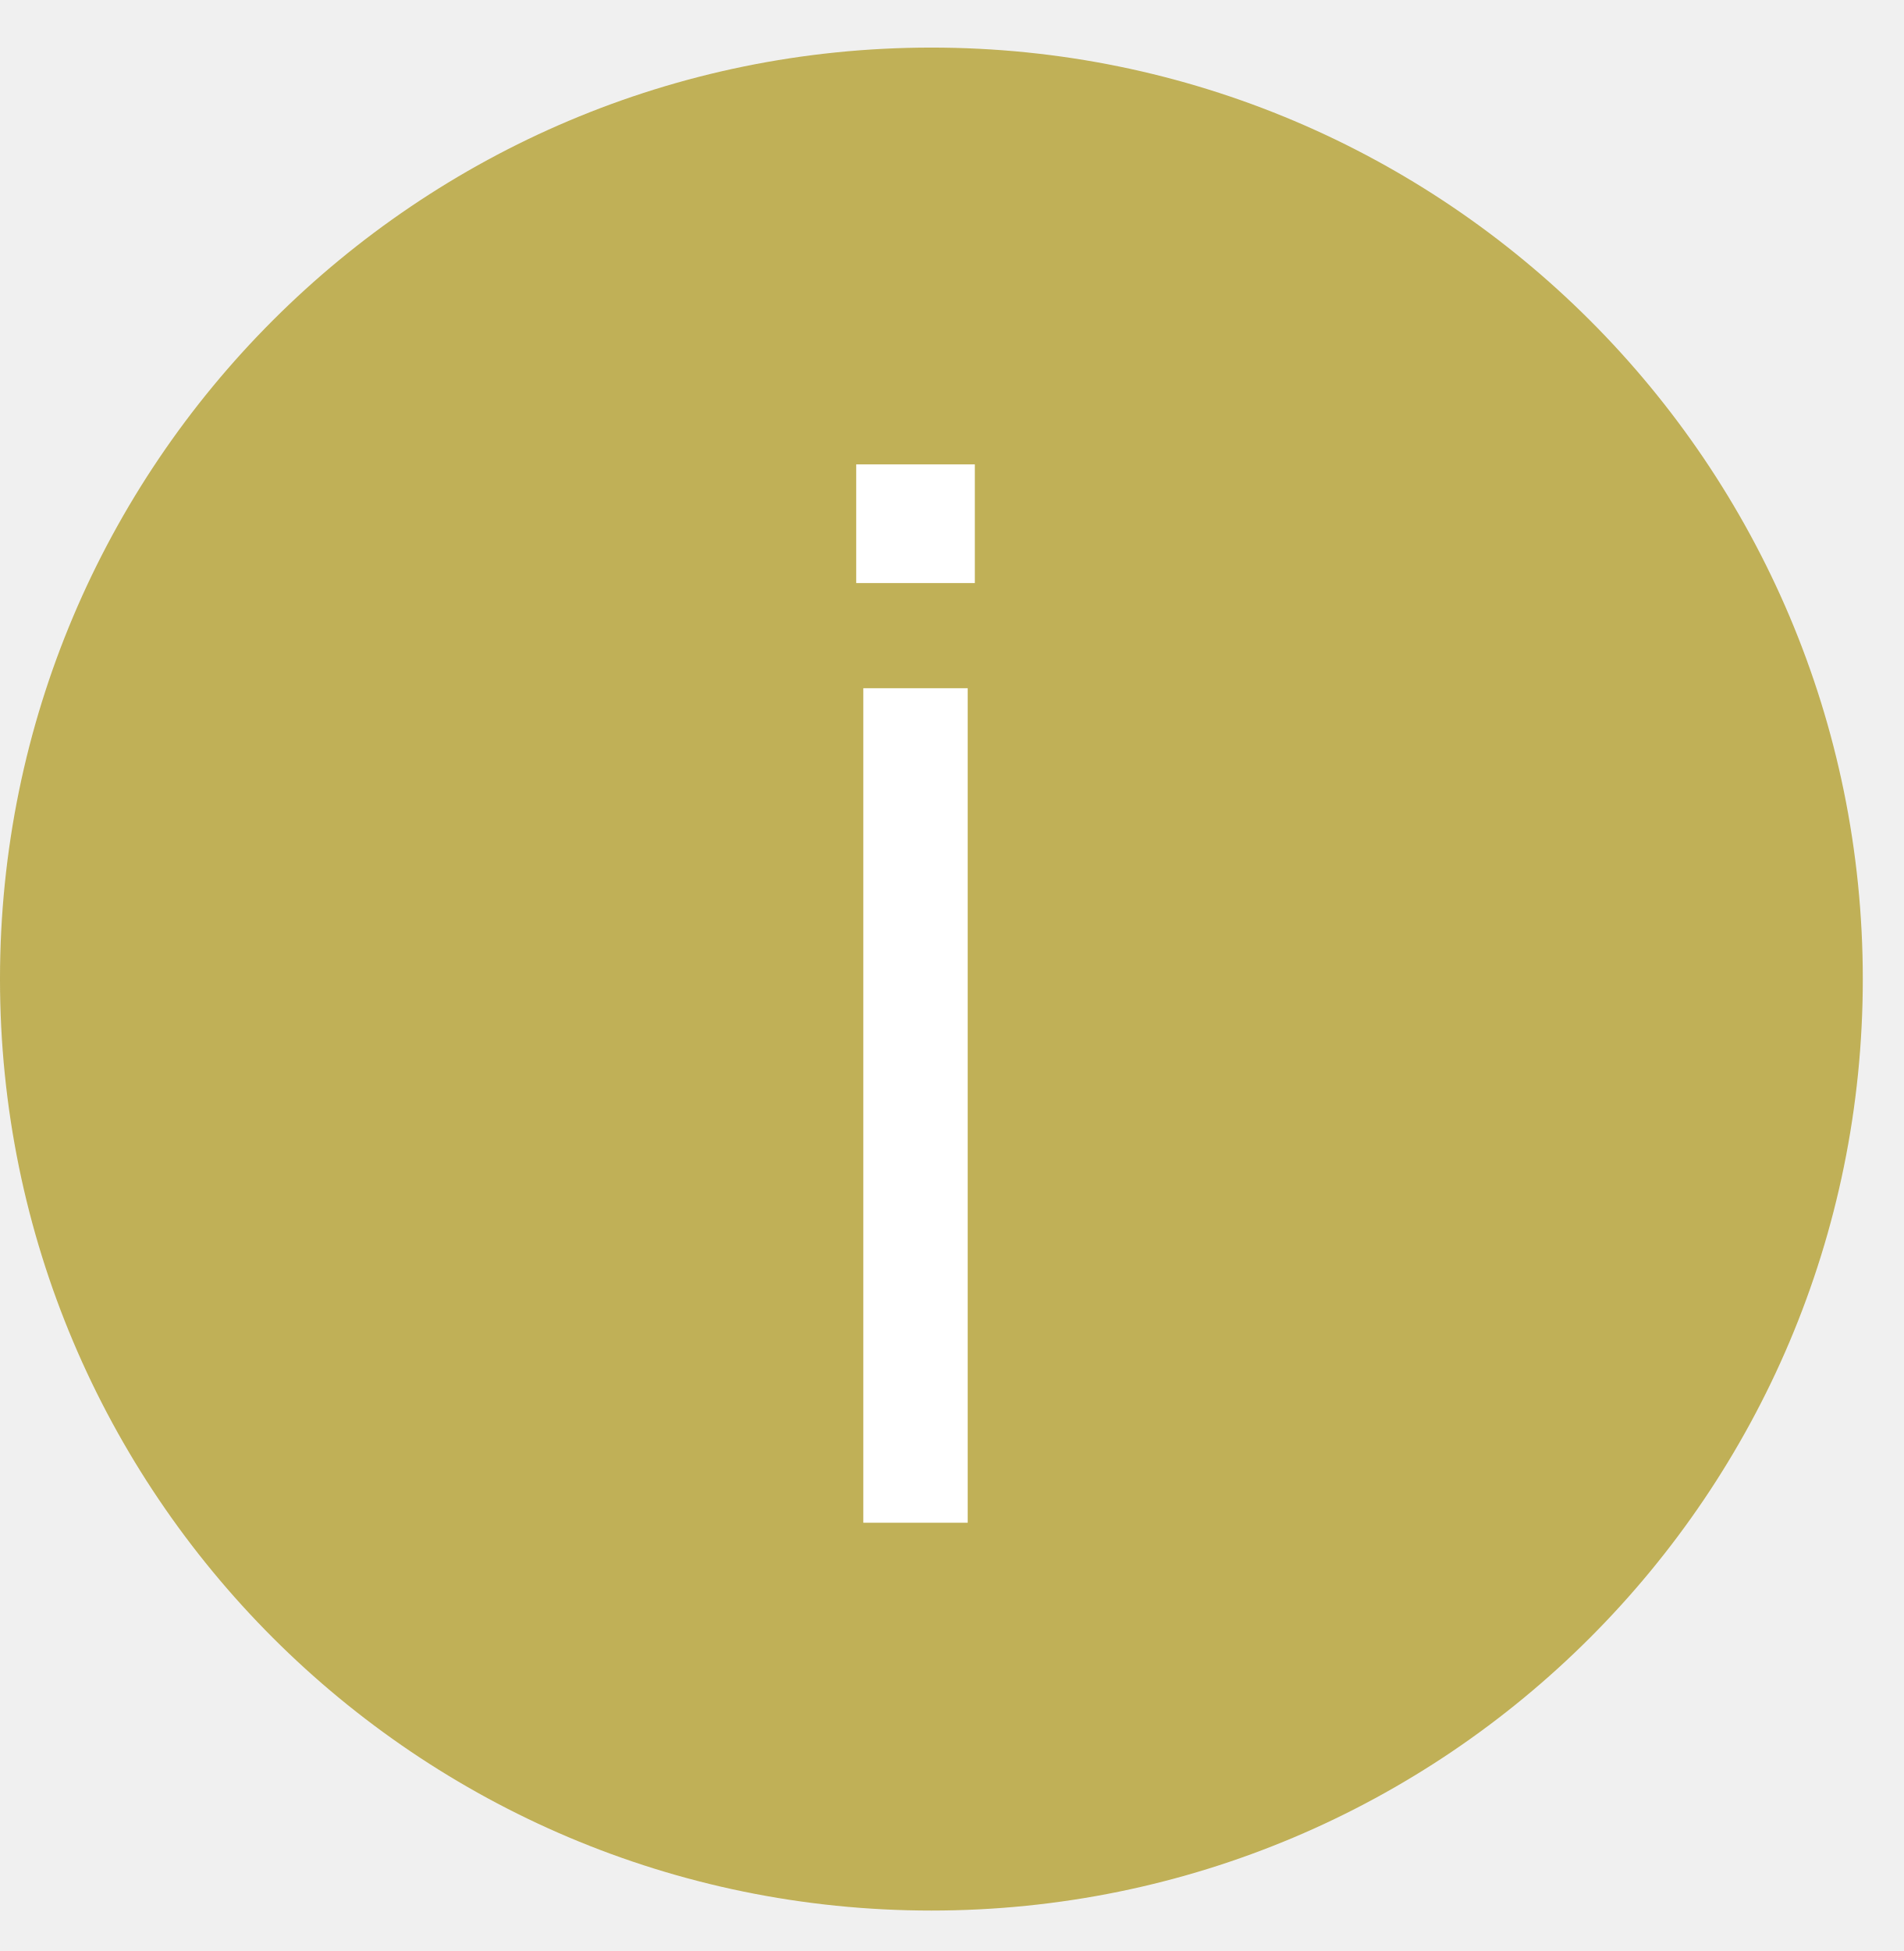
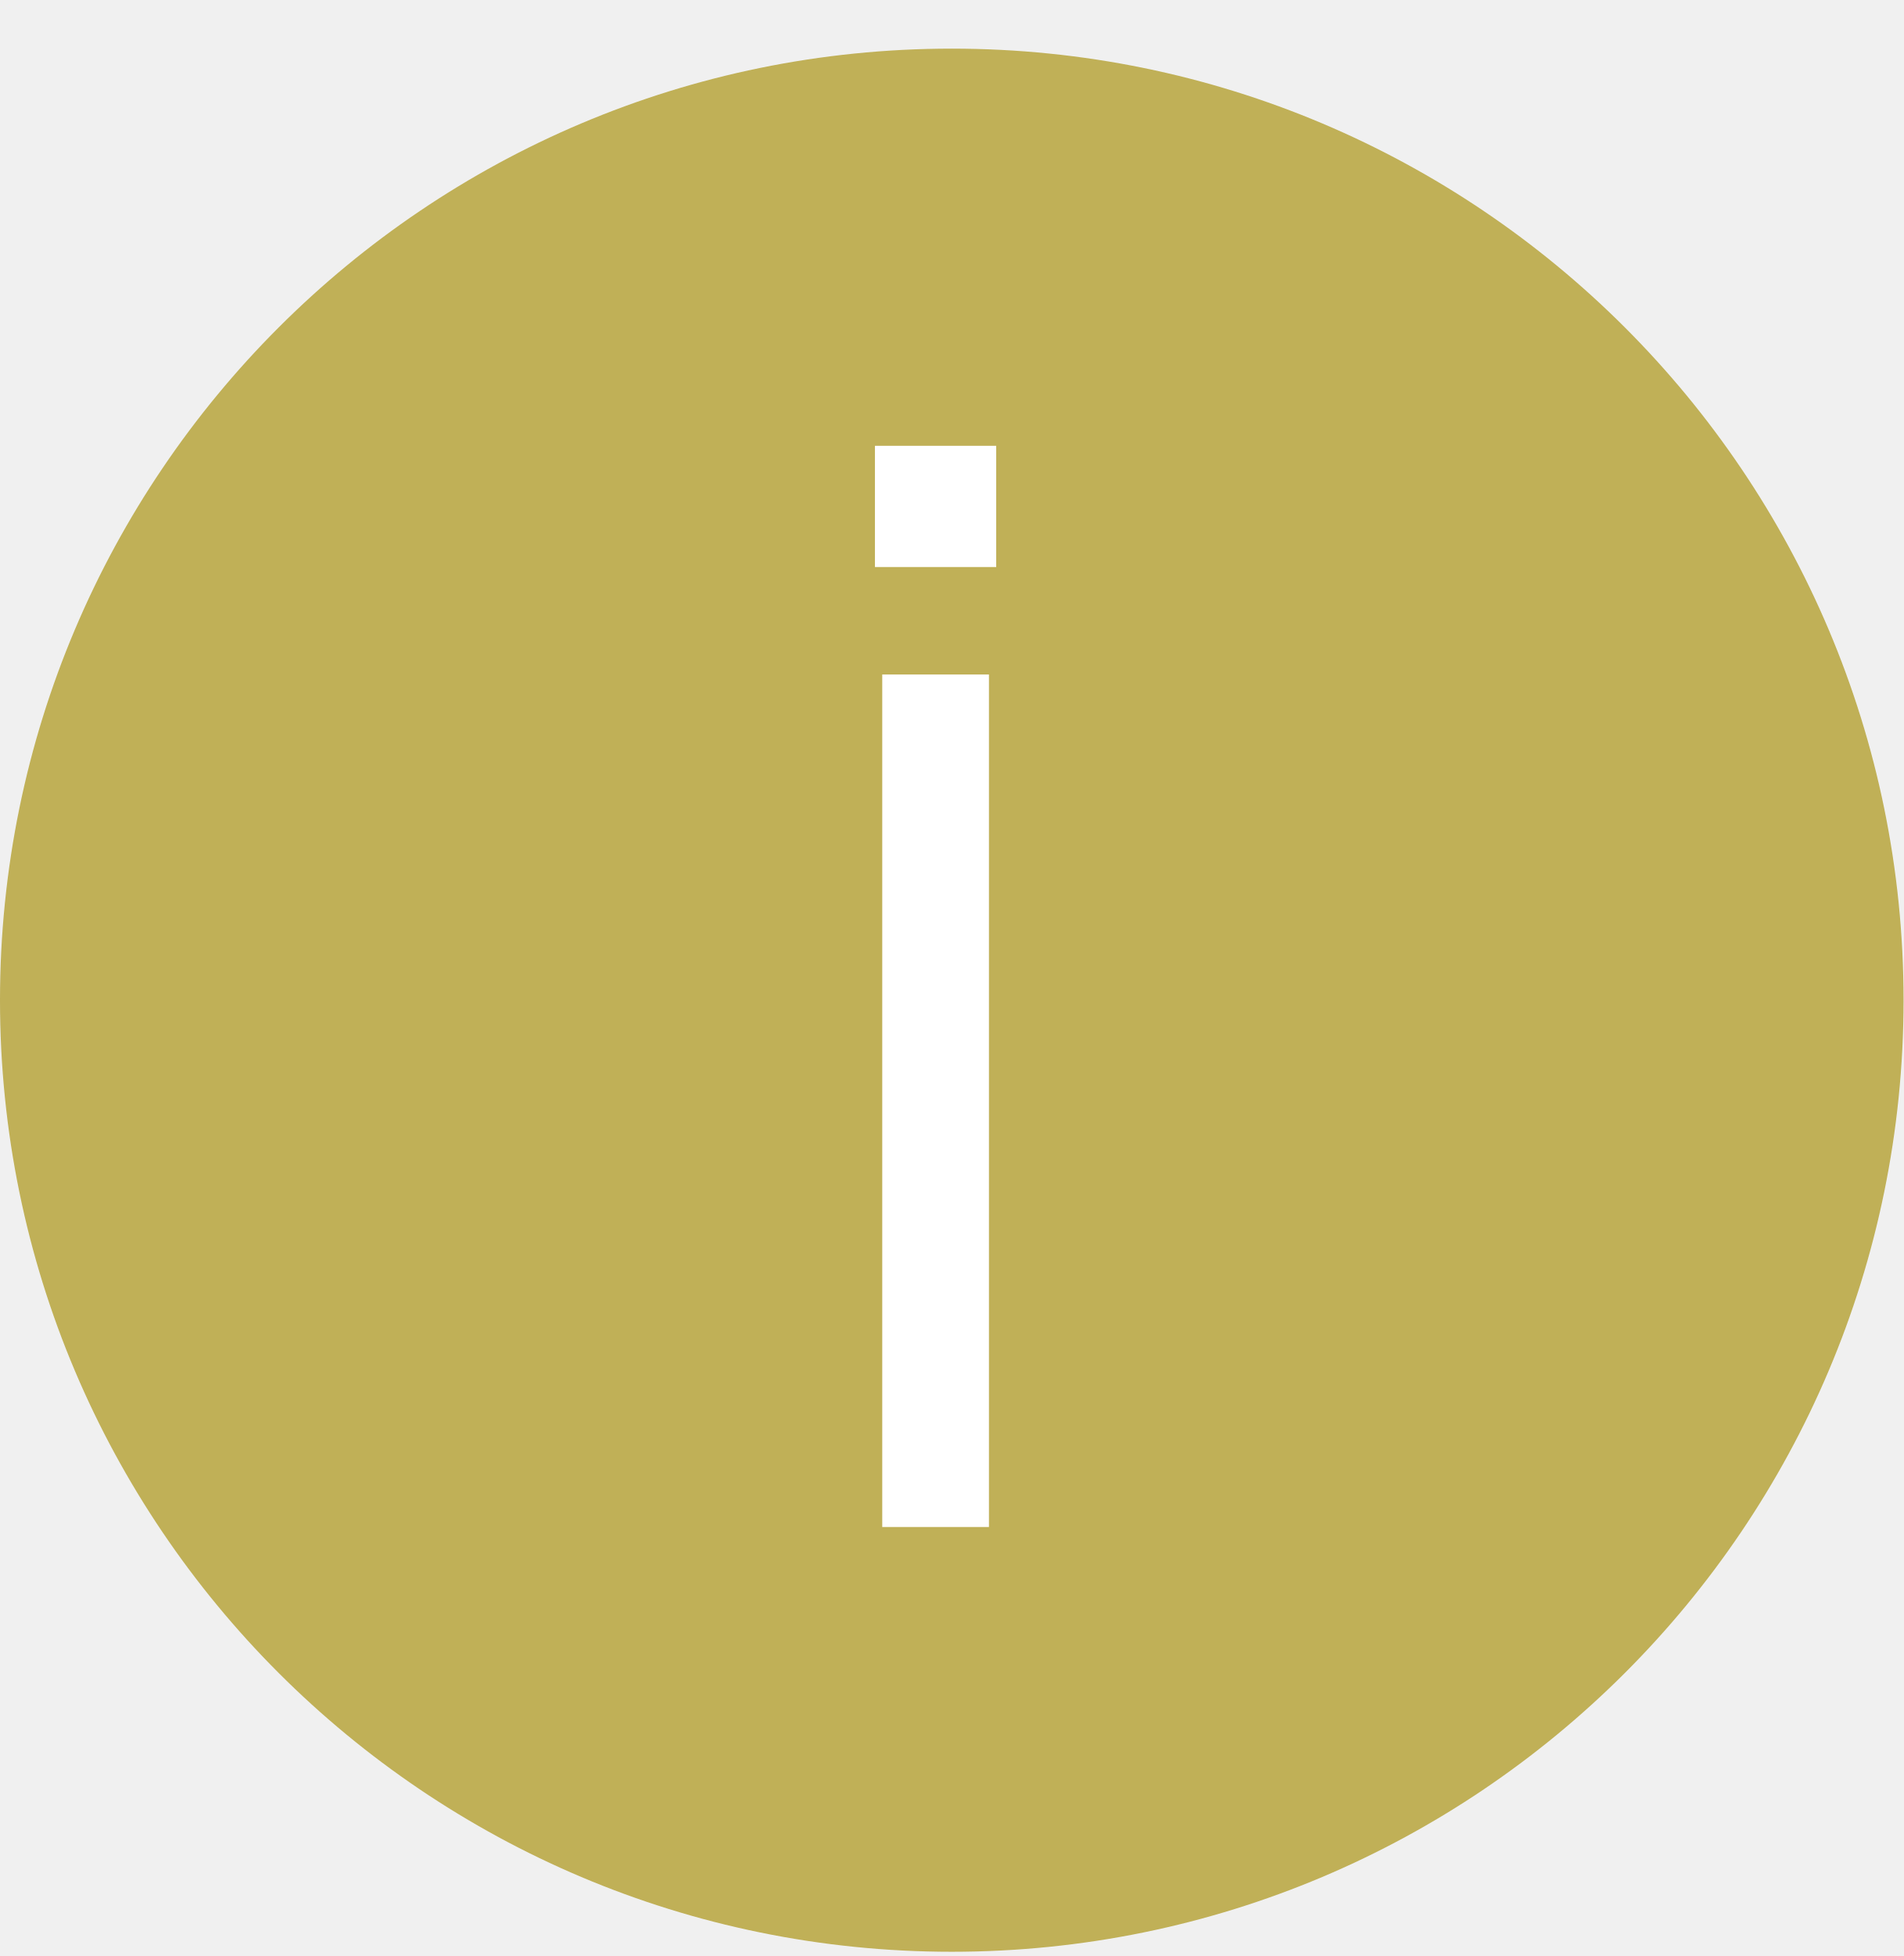
- <svg xmlns="http://www.w3.org/2000/svg" width="40" height="41" viewBox="0 0 40 41" fill="none">
-   <circle cx="19.575" cy="20.575" r="19.575" fill="#AC9416" fill-opacity="0.7" />
-   <path d="M17.995 12.253V9.759H20.488V12.253H17.995ZM18.144 32V14.463H20.338V32H18.144Z" fill="white" />
+ <svg xmlns="http://www.w3.org/2000/svg" width="36" height="37" viewBox="0 0 36 37" fill="none">
+   <circle cx="18" cy="18.92" r="18" fill="#AC9416" fill-opacity="0.7" />
+   <path d="M16.547 10.726V8.433H18.84V10.726H16.547ZM16.685 28.885V12.759H18.703V28.885H16.685Z" fill="white" />
</svg>
